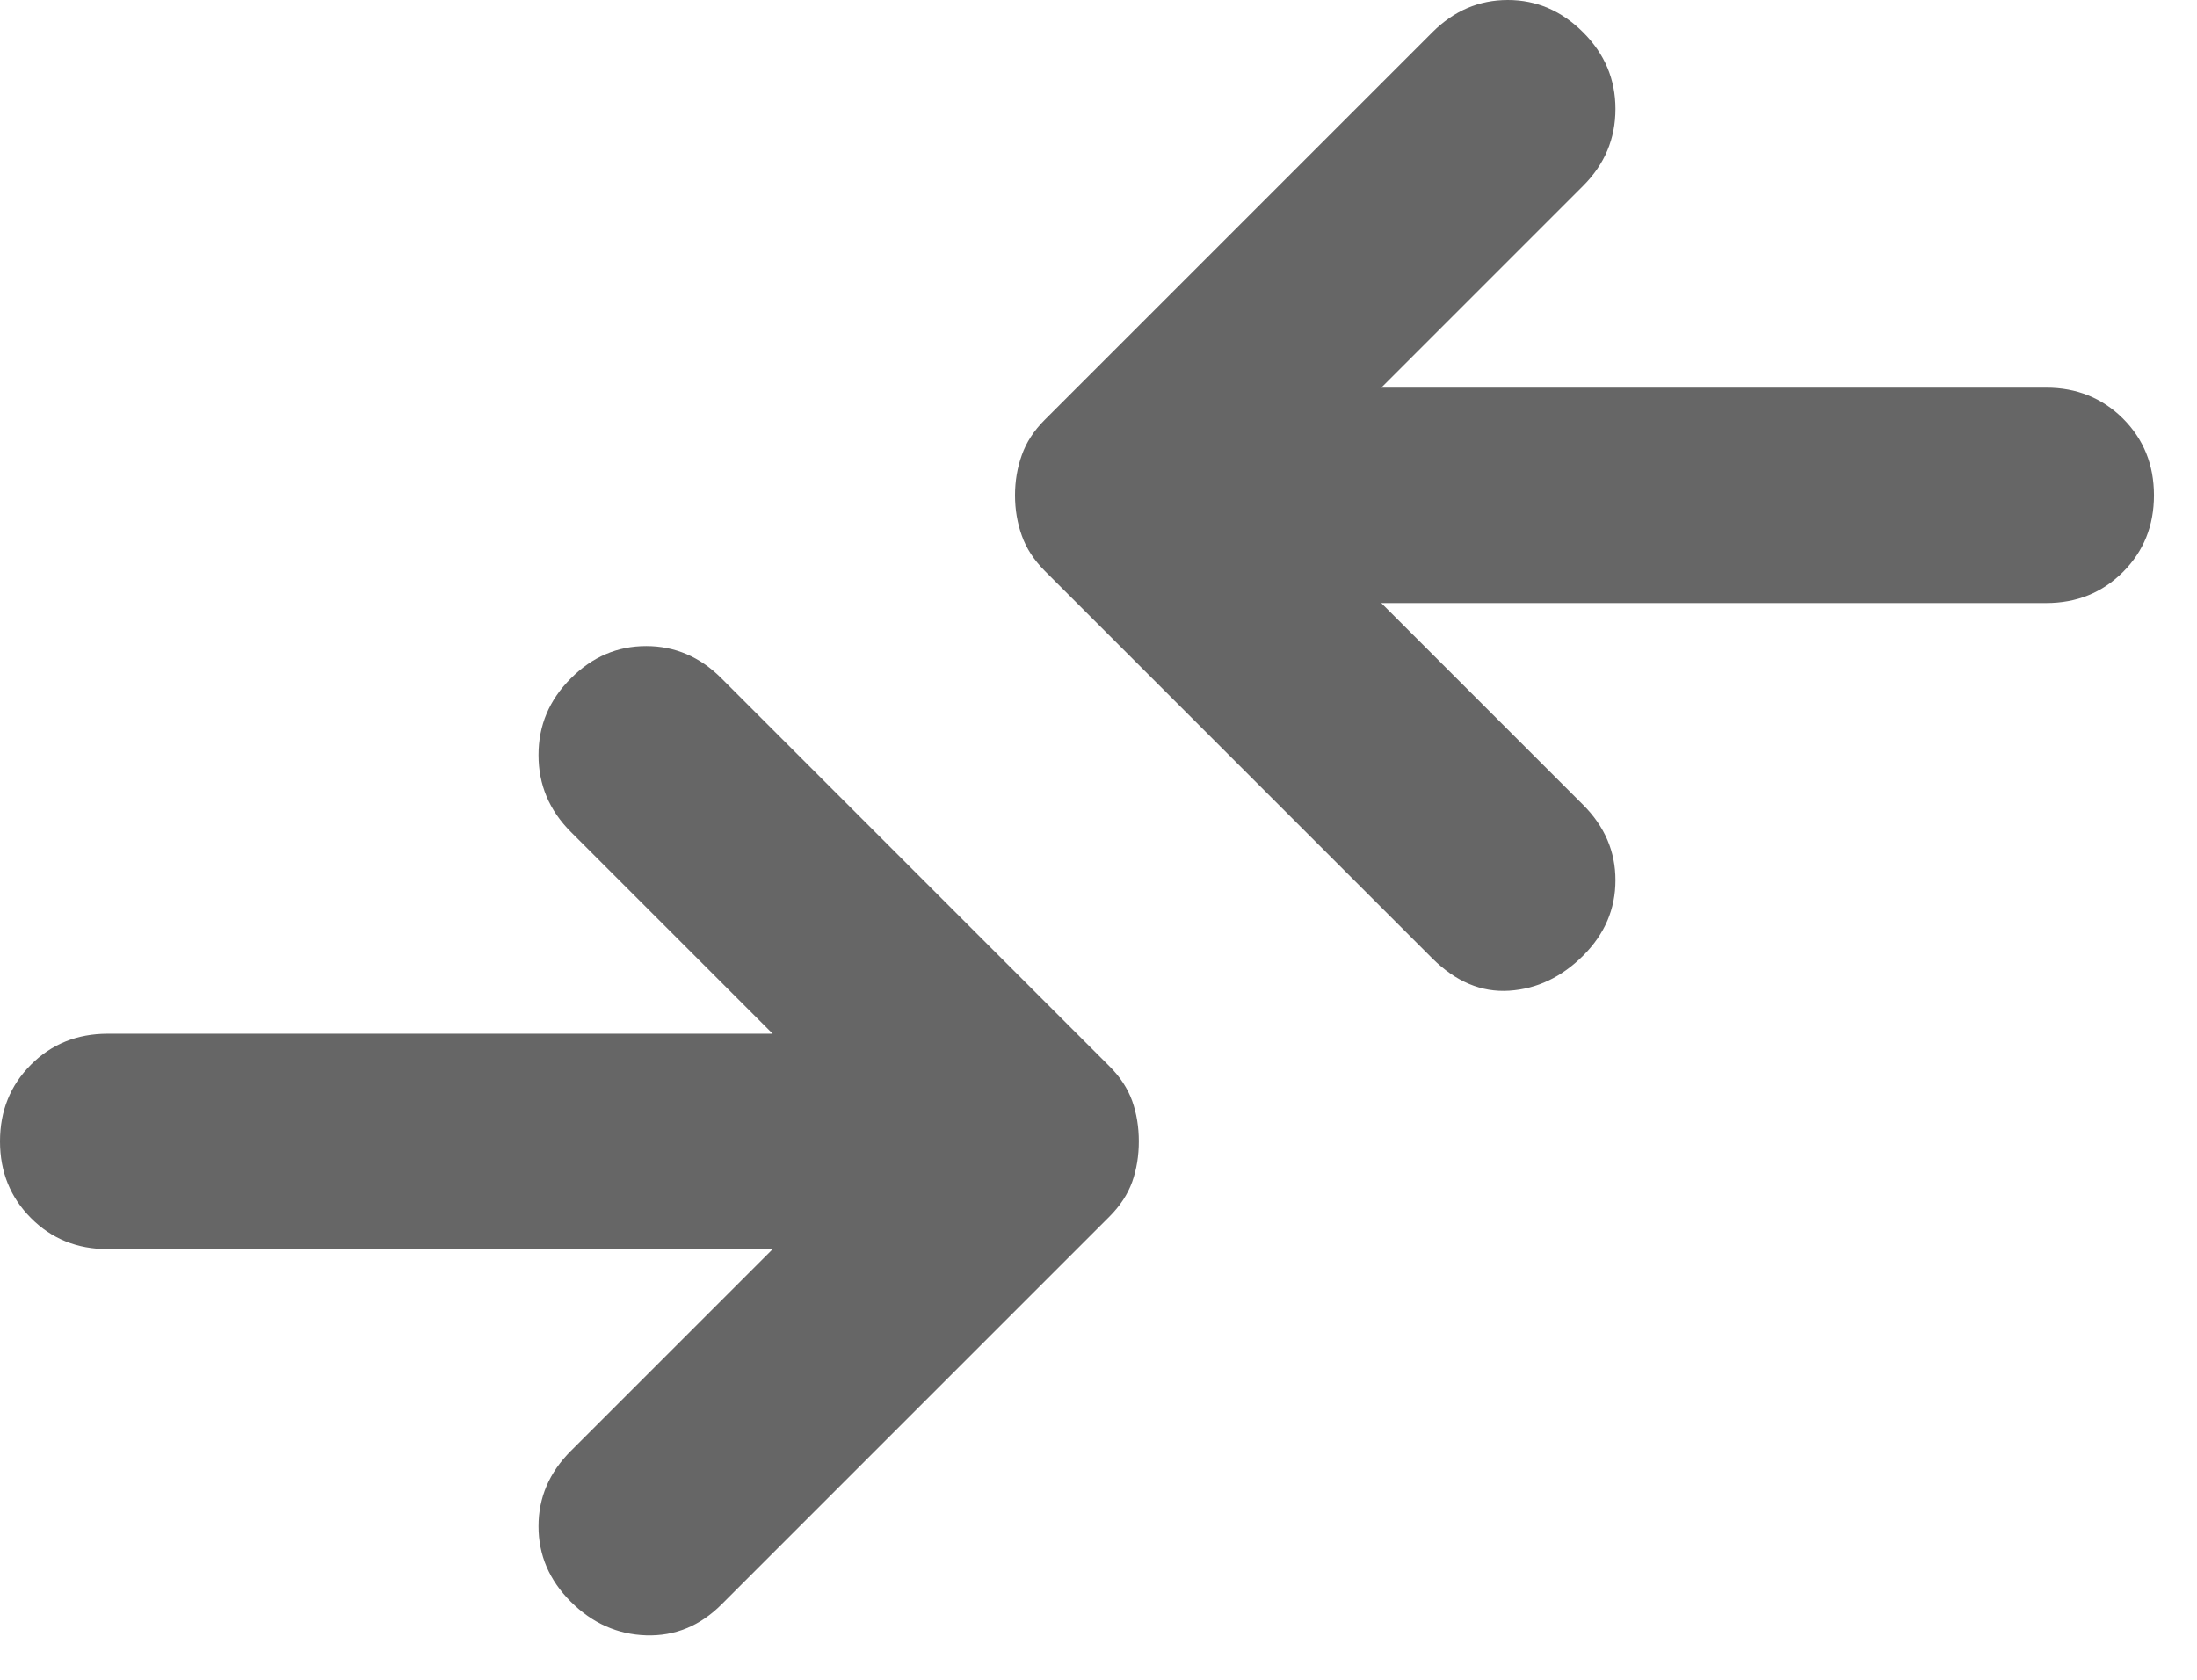
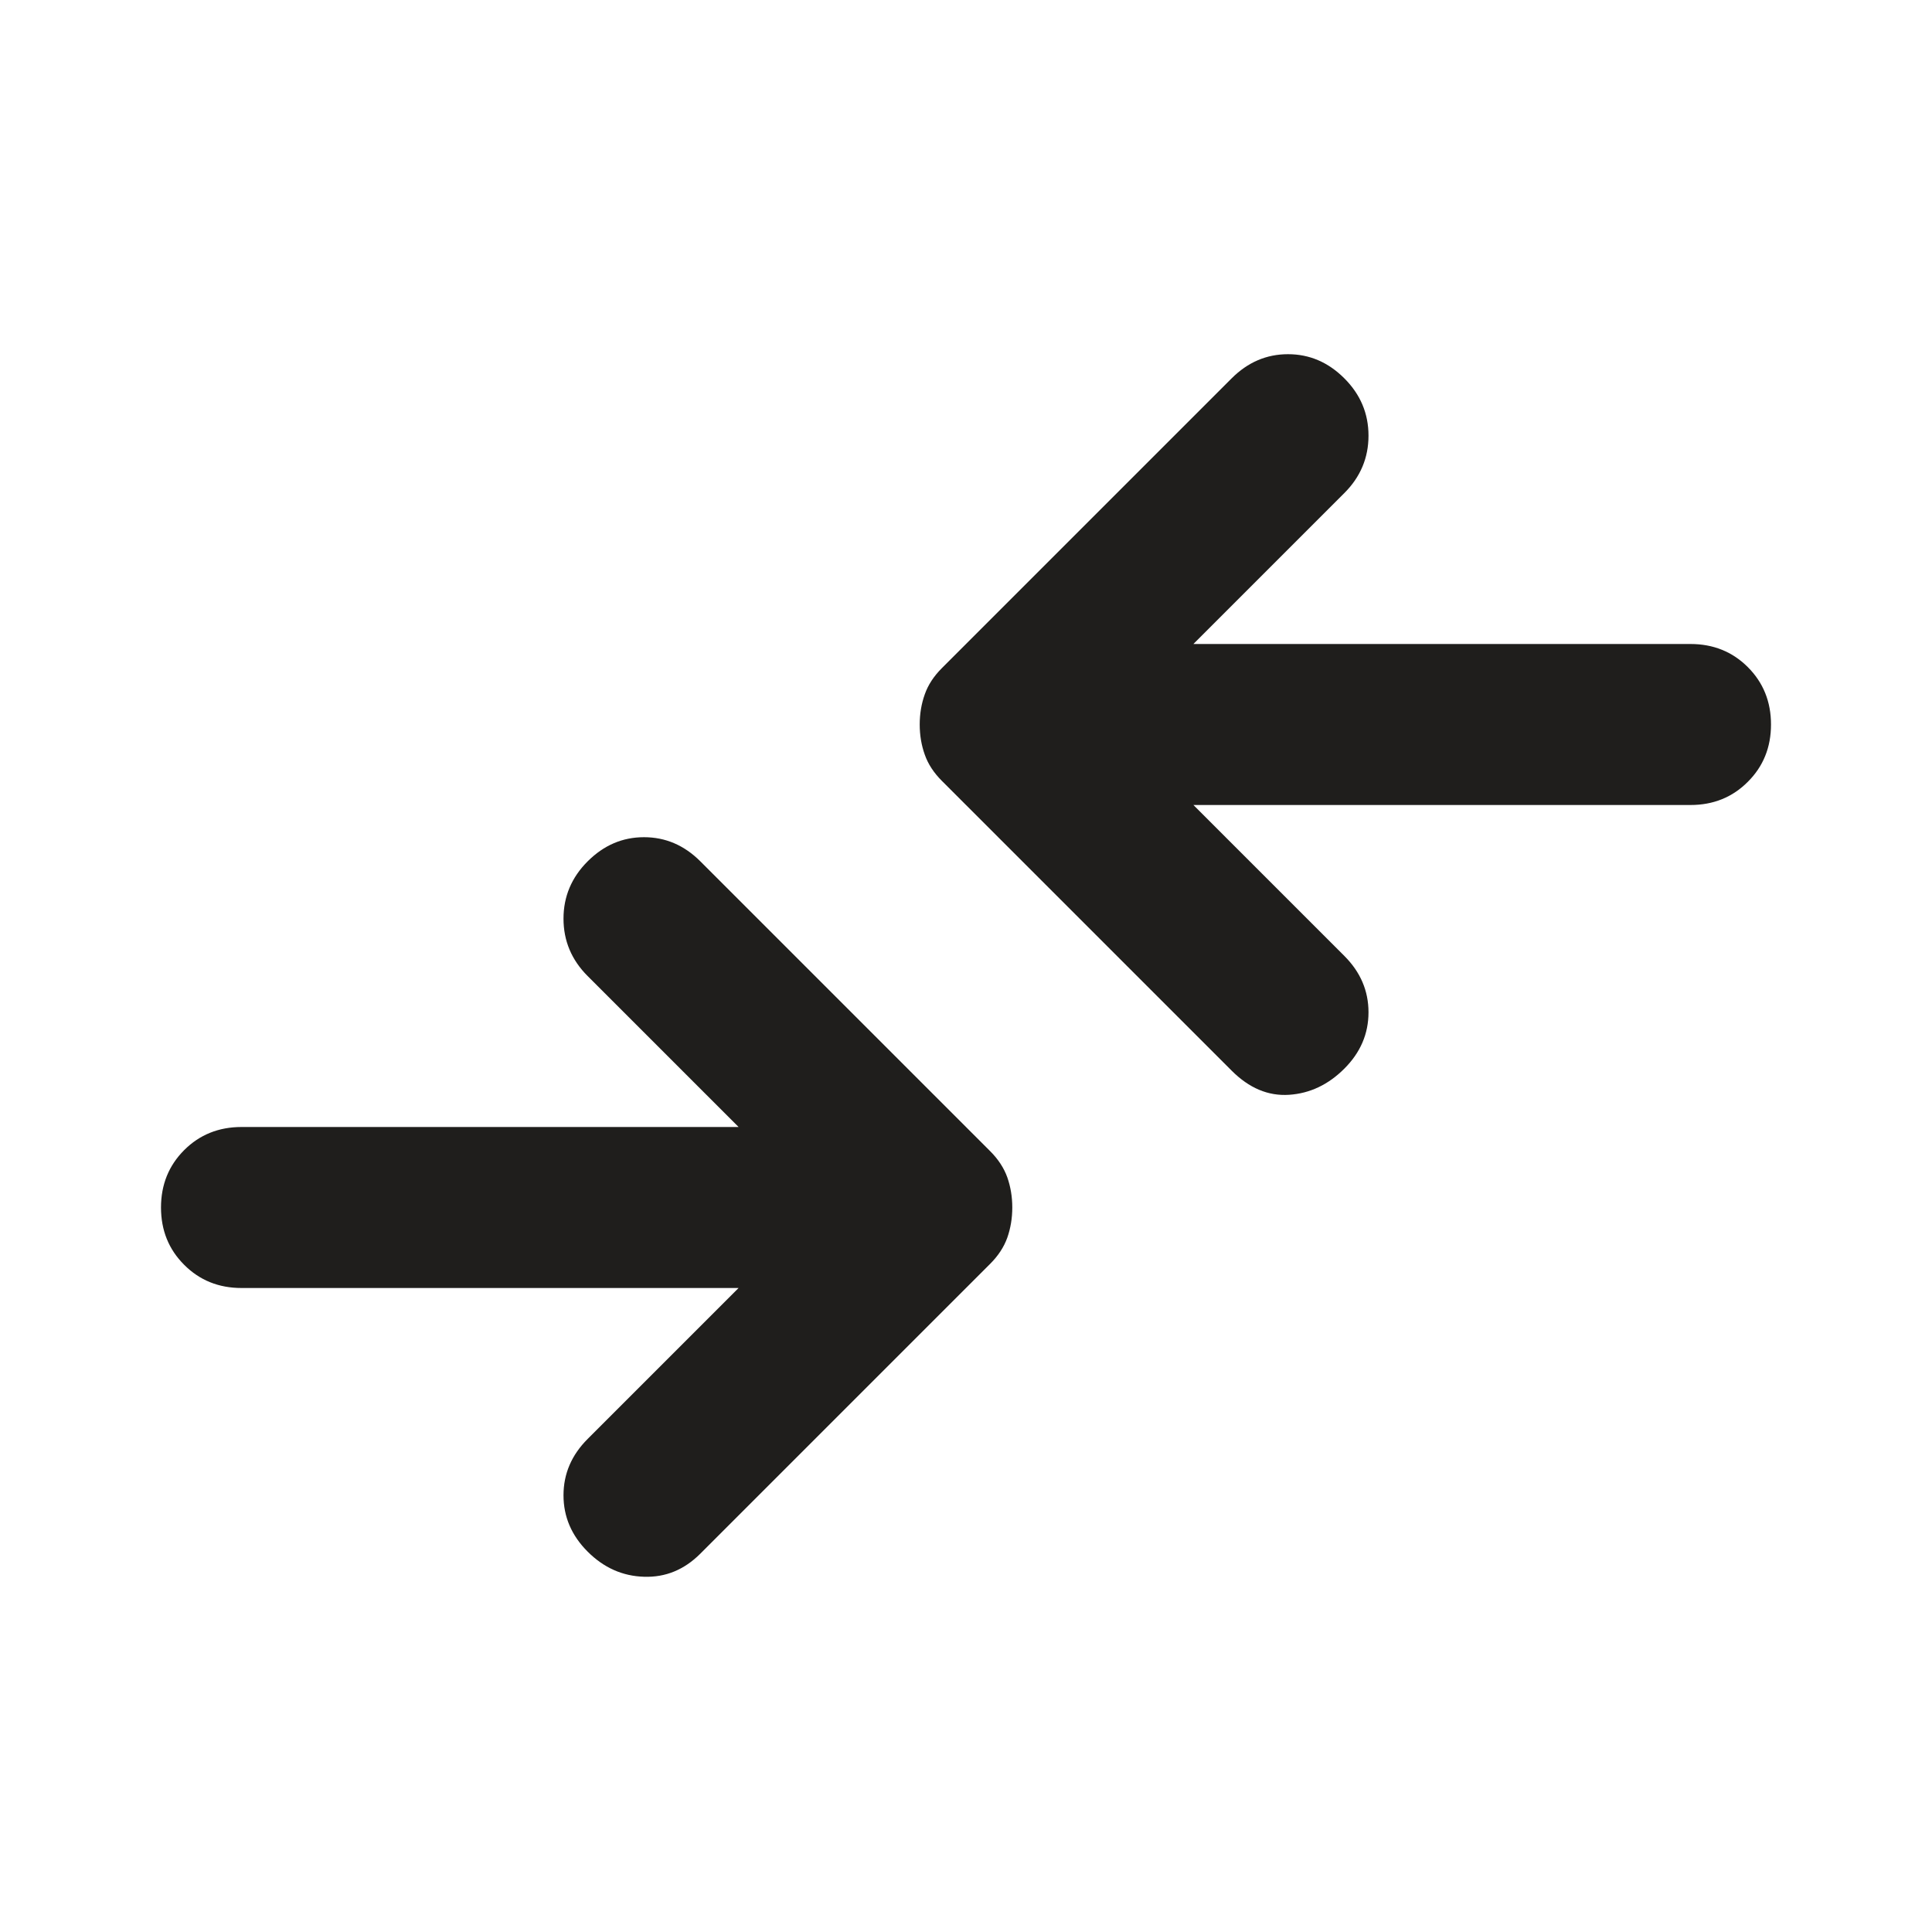
- <svg xmlns="http://www.w3.org/2000/svg" width="17" height="13" viewBox="0 0 17 13" fill="none">
-   <path d="M11.083 7.417L8.083 4.417C8 4.333 7.941 4.243 7.907 4.146C7.872 4.049 7.854 3.944 7.854 3.833C7.854 3.722 7.872 3.618 7.907 3.521C7.941 3.424 8 3.333 8.083 3.25L11.083 0.25C11.25 0.083 11.444 0 11.667 0C11.889 0 12.083 0.083 12.25 0.25C12.417 0.417 12.5 0.614 12.5 0.843C12.5 1.073 12.417 1.271 12.25 1.438L10.688 3H15.833C16.069 3 16.267 3.08 16.427 3.239C16.587 3.399 16.667 3.597 16.667 3.833C16.667 4.069 16.587 4.267 16.427 4.427C16.267 4.587 16.069 4.667 15.833 4.667H10.688L12.25 6.229C12.417 6.396 12.5 6.59 12.5 6.812C12.5 7.035 12.417 7.229 12.25 7.396C12.083 7.562 11.893 7.653 11.678 7.667C11.462 7.681 11.264 7.597 11.083 7.417ZM4.417 12.396C4.583 12.562 4.778 12.649 5 12.656C5.222 12.663 5.417 12.583 5.583 12.417L8.583 9.417C8.667 9.333 8.726 9.243 8.761 9.146C8.795 9.049 8.812 8.944 8.812 8.833C8.812 8.722 8.795 8.618 8.761 8.521C8.726 8.424 8.667 8.333 8.583 8.25L5.583 5.25C5.417 5.083 5.222 5 5 5C4.778 5 4.583 5.083 4.417 5.25C4.25 5.417 4.167 5.614 4.167 5.843C4.167 6.073 4.25 6.271 4.417 6.438L5.979 8H0.833C0.597 8 0.399 8.08 0.24 8.239C0.08 8.399 0 8.597 0 8.833C0 9.069 0.08 9.267 0.24 9.427C0.399 9.587 0.597 9.667 0.833 9.667H5.979L4.417 11.229C4.25 11.396 4.167 11.59 4.167 11.812C4.167 12.035 4.25 12.229 4.417 12.396Z" fill="#666666" />
+ <svg xmlns="http://www.w3.org/2000/svg" width="24" height="24" viewBox="0 0 24 24" fill="none">
+   <path d="M15.3 13.3L11.7 9.7C11.6 9.6 11.529 9.492 11.488 9.375C11.446 9.258 11.425 9.133 11.425 9C11.425 8.867 11.446 8.742 11.488 8.625C11.529 8.508 11.6 8.4 11.7 8.3L15.3 4.7C15.5 4.5 15.733 4.4 16 4.4C16.267 4.4 16.5 4.5 16.7 4.7C16.9 4.9 17 5.137 17 5.412C17 5.687 16.9 5.925 16.7 6.125L14.825 8H21C21.283 8 21.521 8.096 21.712 8.287C21.904 8.479 22 8.717 22 9C22 9.283 21.904 9.521 21.712 9.712C21.521 9.904 21.283 10 21 10H14.825L16.7 11.875C16.9 12.075 17 12.308 17 12.575C17 12.842 16.9 13.075 16.7 13.275C16.5 13.475 16.271 13.583 16.013 13.6C15.754 13.617 15.517 13.517 15.3 13.3ZM7.3 19.275C7.5 19.475 7.733 19.579 8 19.587C8.267 19.596 8.5 19.5 8.7 19.3L12.3 15.7C12.4 15.6 12.471 15.492 12.513 15.375C12.554 15.258 12.575 15.133 12.575 15C12.575 14.867 12.554 14.742 12.513 14.625C12.471 14.508 12.4 14.4 12.3 14.3L8.7 10.7C8.5 10.5 8.267 10.4 8 10.4C7.733 10.4 7.5 10.5 7.3 10.7C7.1 10.9 7 11.137 7 11.412C7 11.687 7.1 11.925 7.3 12.125L9.175 14H3C2.717 14 2.479 14.096 2.288 14.287C2.096 14.479 2 14.717 2 15C2 15.283 2.096 15.521 2.288 15.712C2.479 15.904 2.717 16 3 16H9.175L7.3 17.875C7.1 18.075 7 18.308 7 18.575C7 18.842 7.1 19.075 7.3 19.275Z" fill="#1F1E1C" />
</svg>
